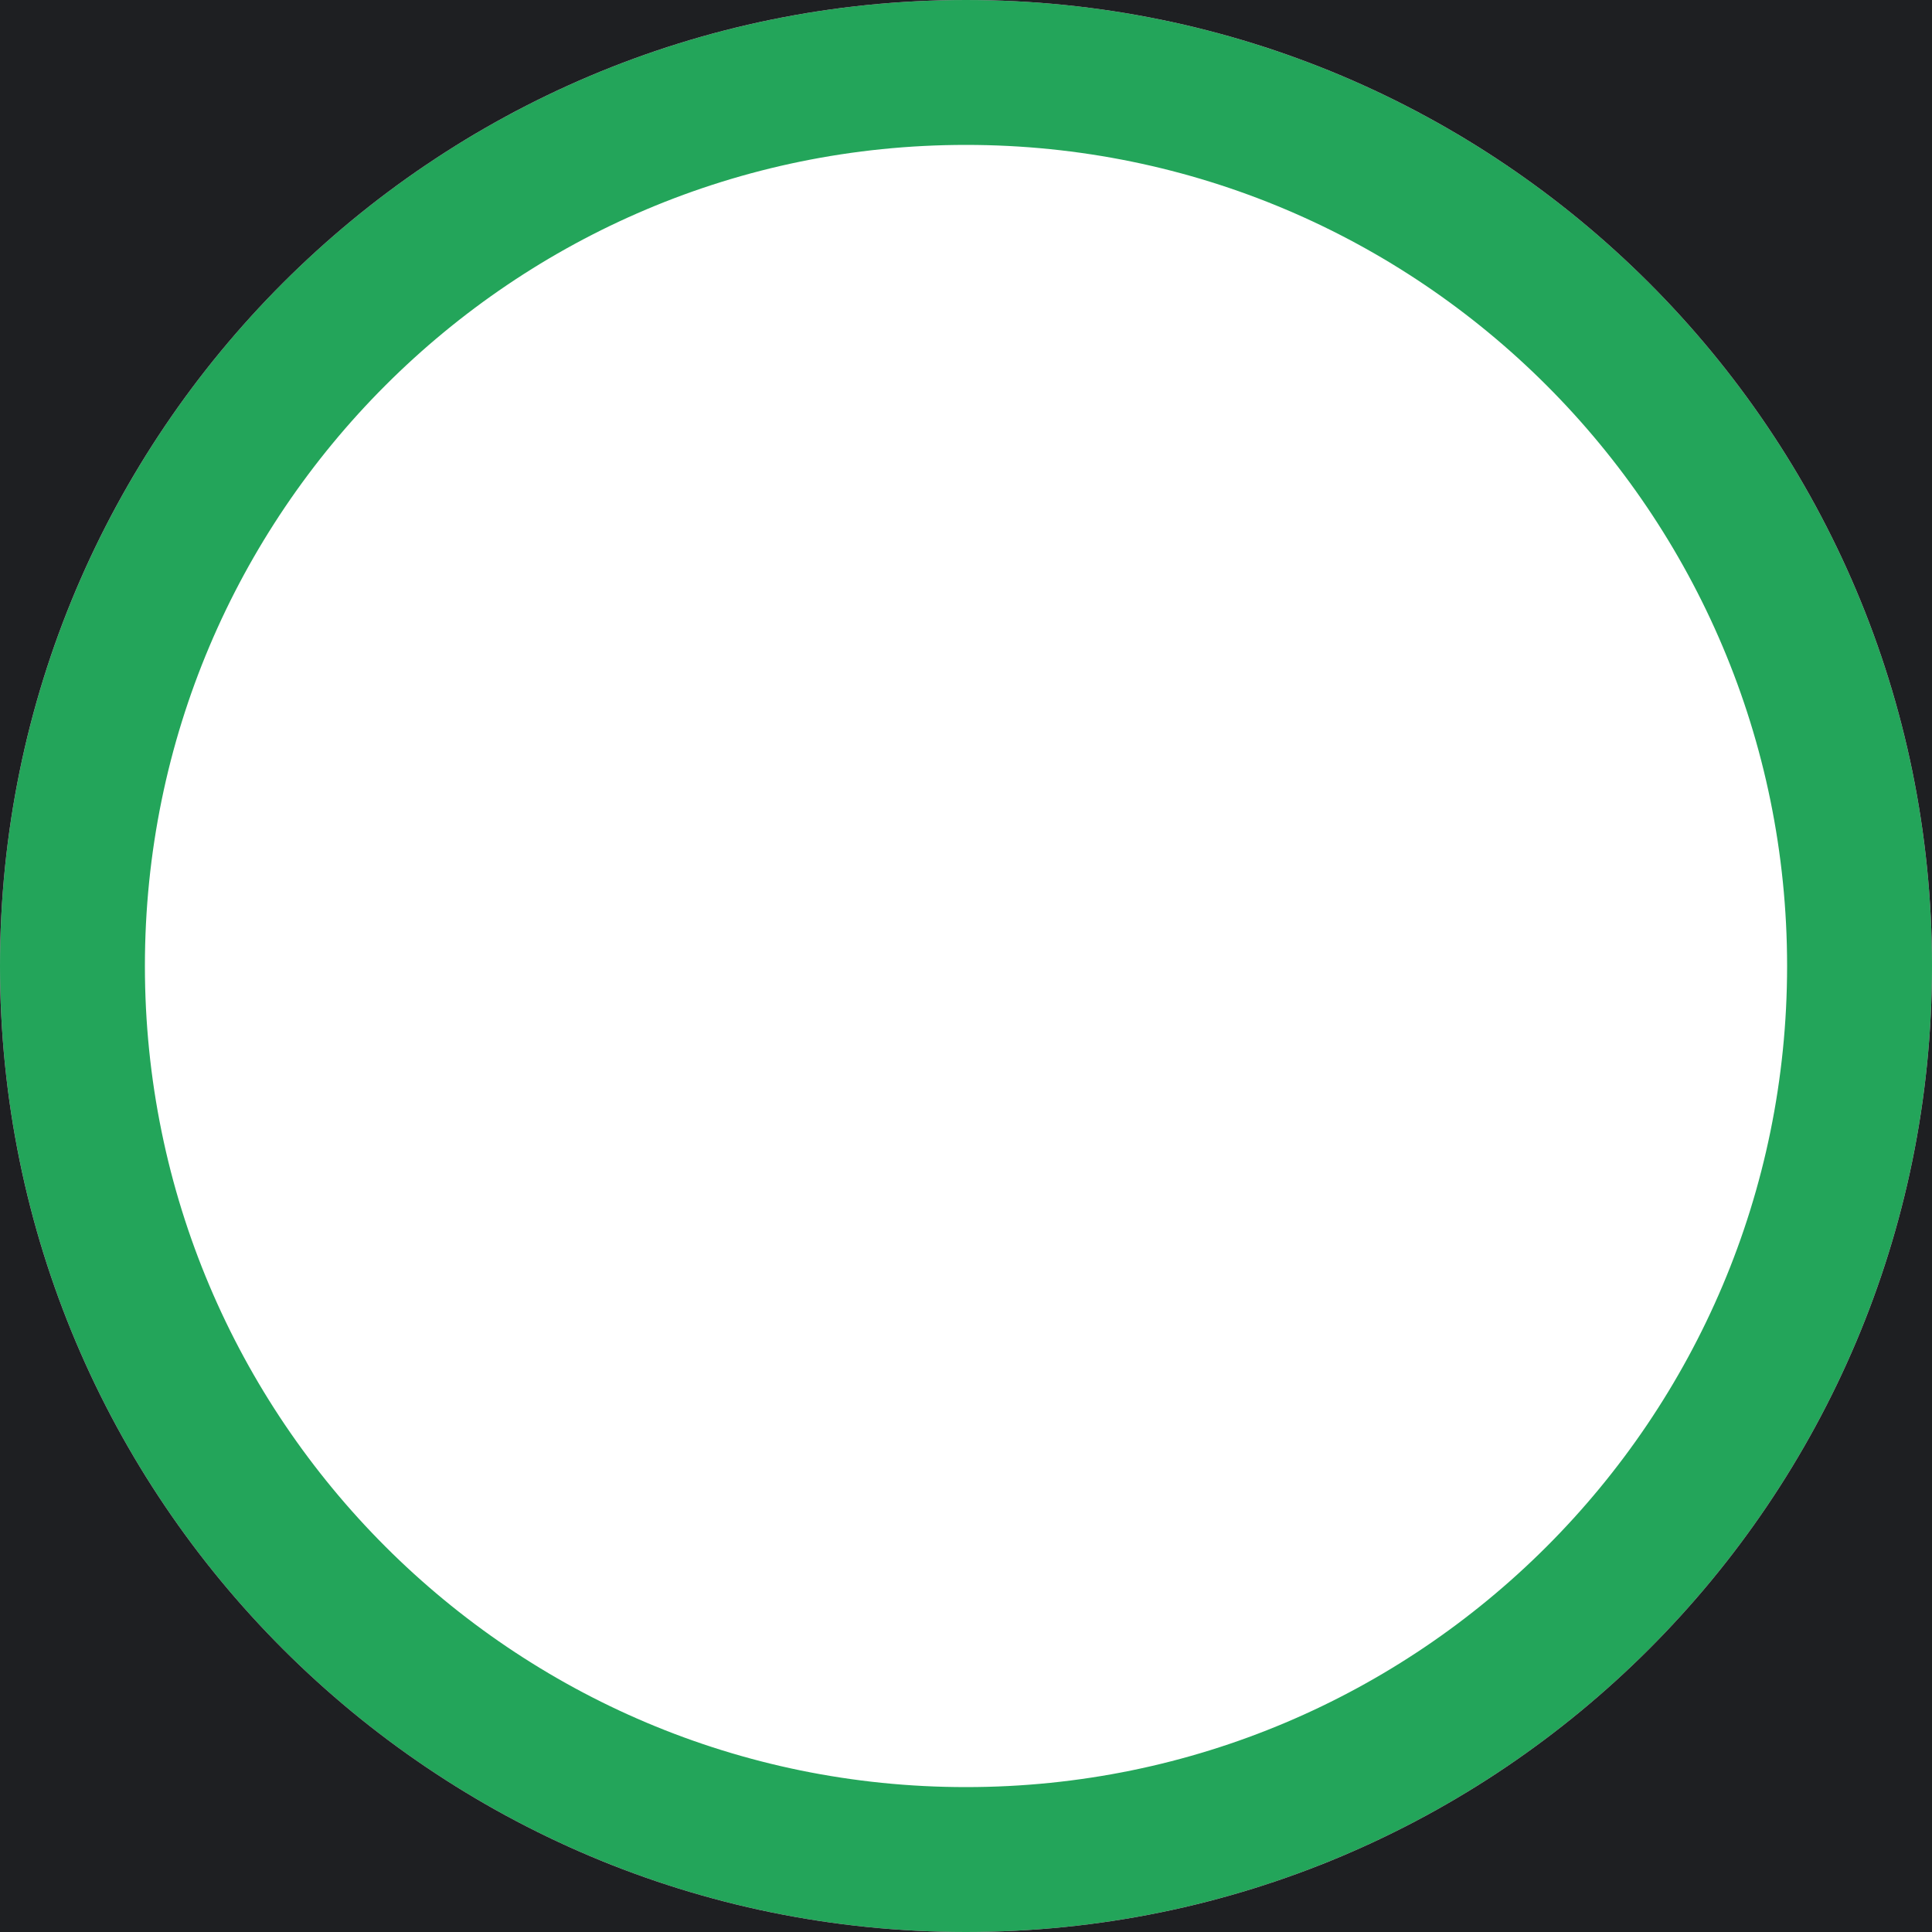
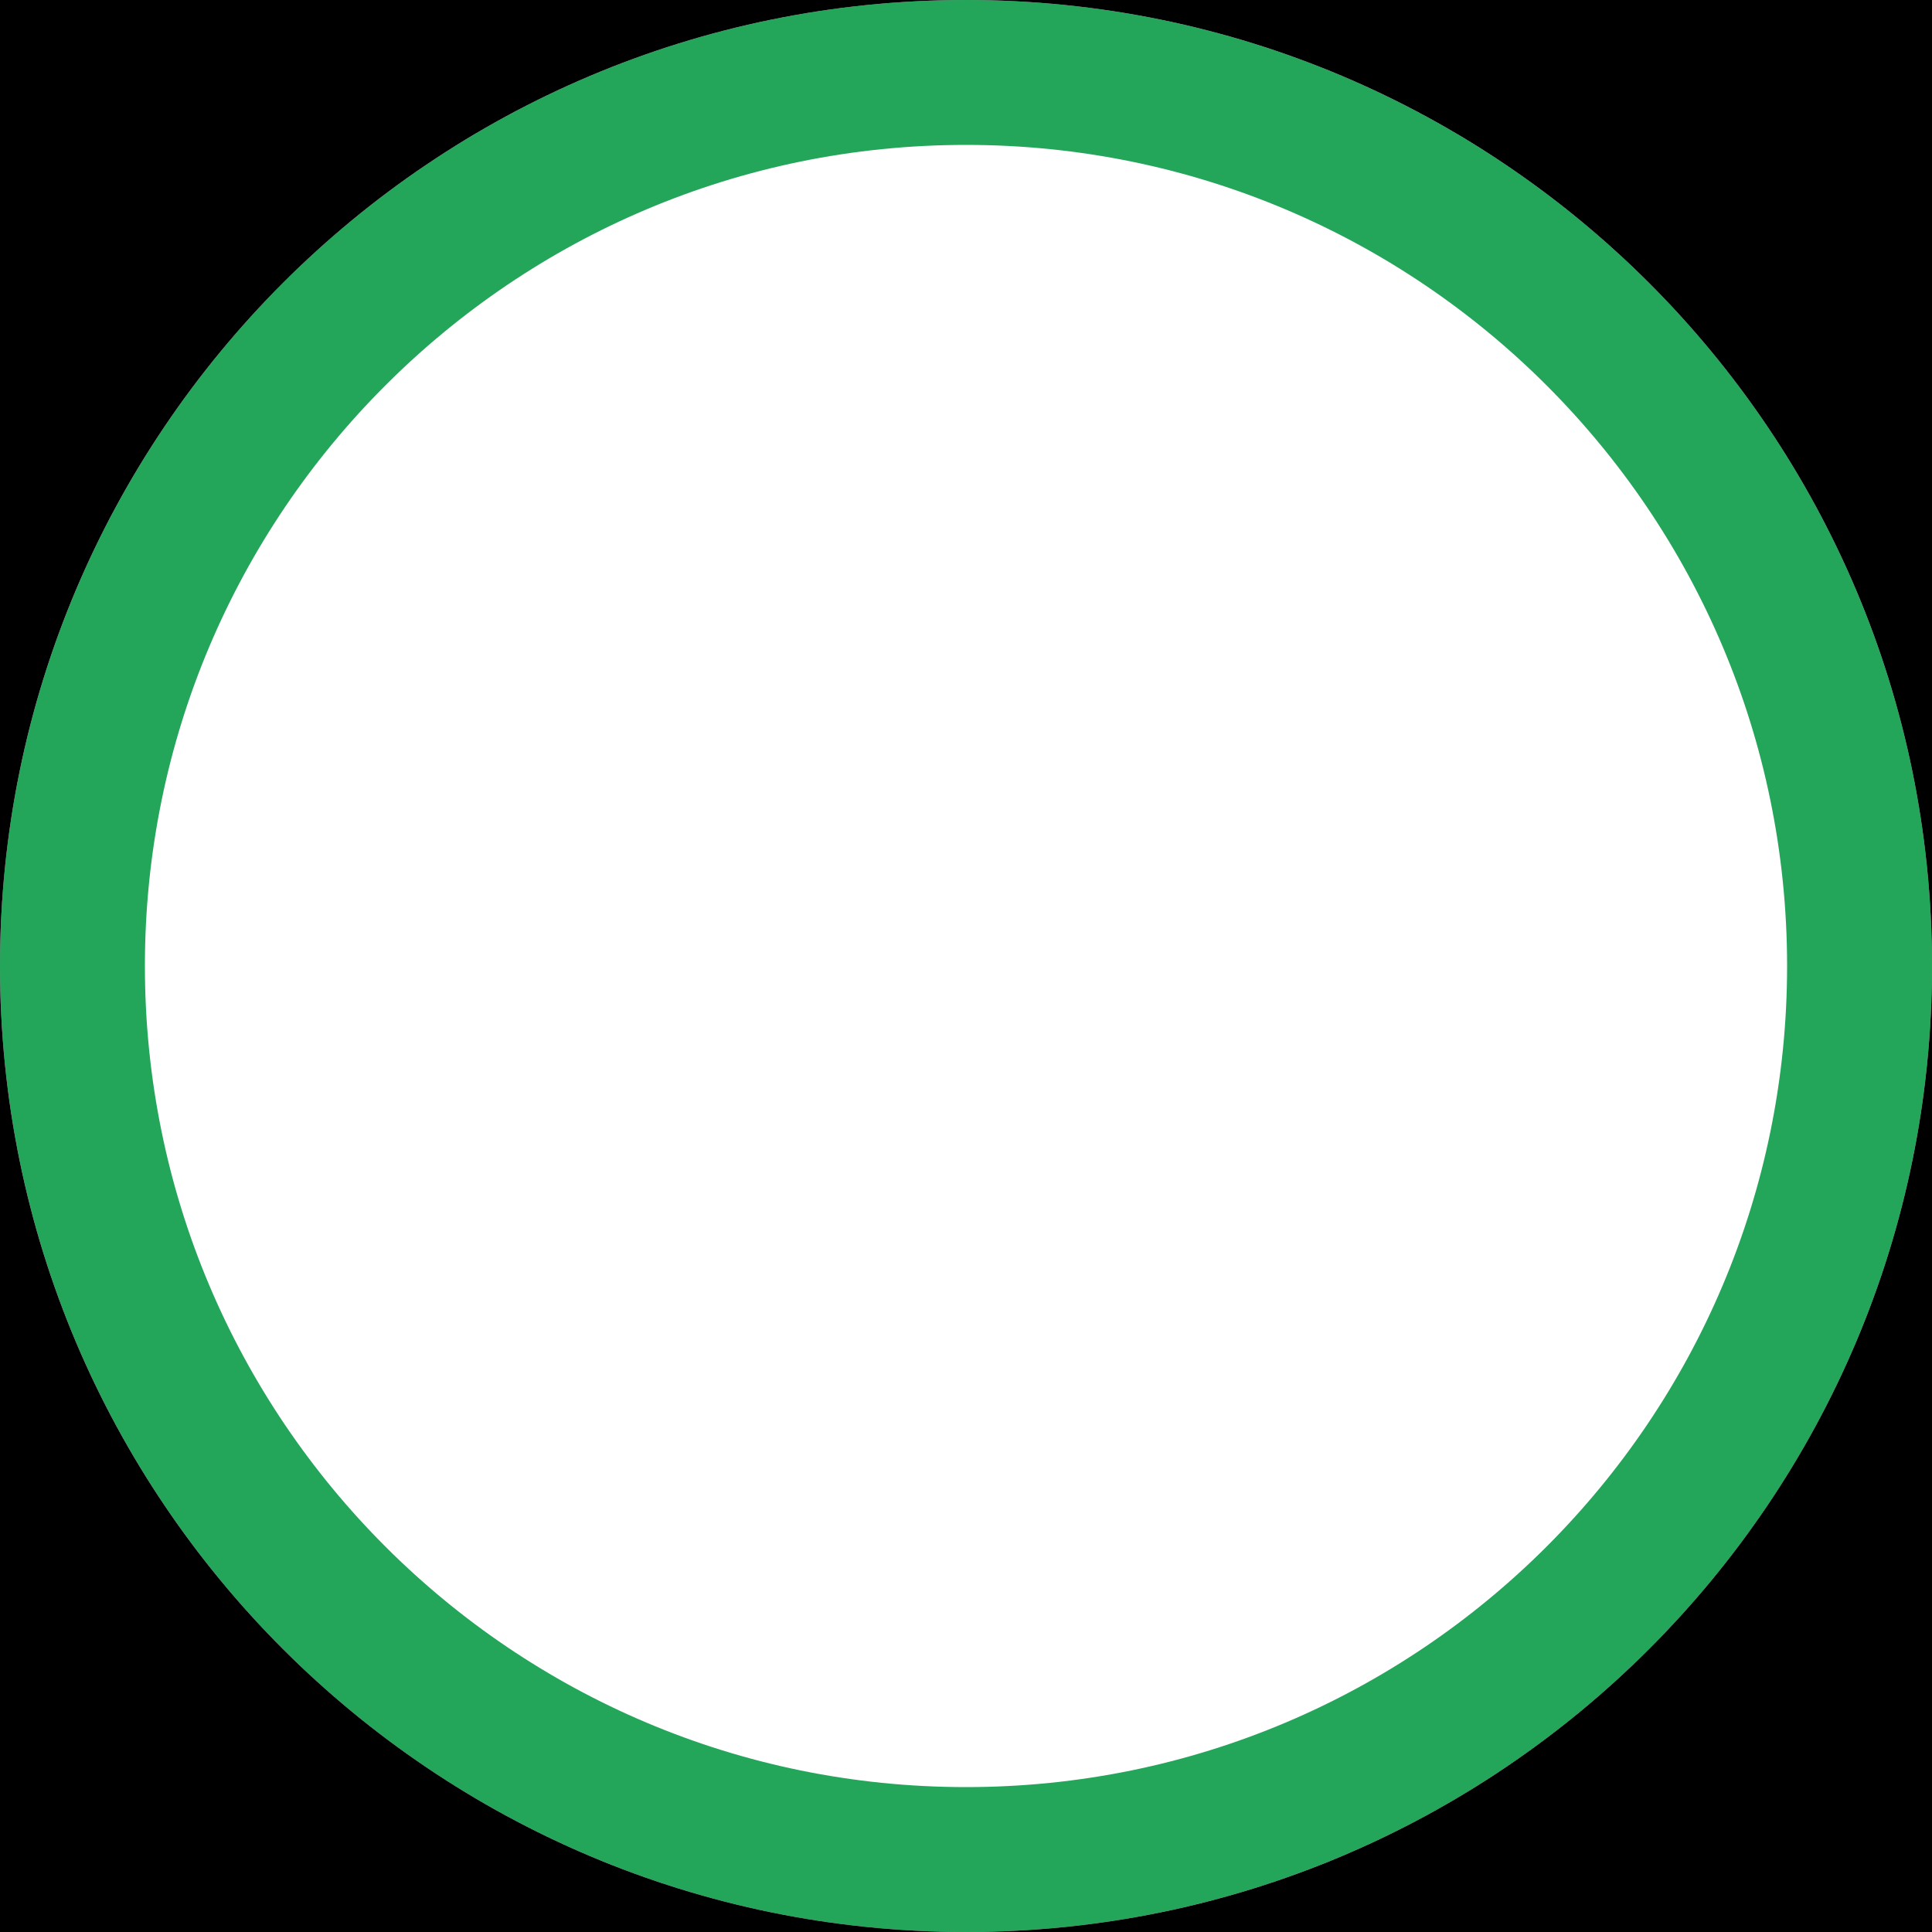
<svg xmlns="http://www.w3.org/2000/svg" width="40" height="40">
  <circle cx="20" cy="20" r="18.5" fill="none" stroke="#23a55a" stroke-width="3" />
-   <path d="M 0 0 H 40 V 40 H 0 Z M 0 20 a 20 20 0 1 0 40 0 a 20 20 0 1 0 -40 0 Z" fill="#1e1f22" fill-rule="evenodd" />
+   <path d="M 0 0 H 40 V 40 H 0 Z M 0 20 a 20 20 0 1 0 40 0 a 20 20 0 1 0 -40 0 Z" fill="#000000" fill-rule="evenodd" />
</svg>
